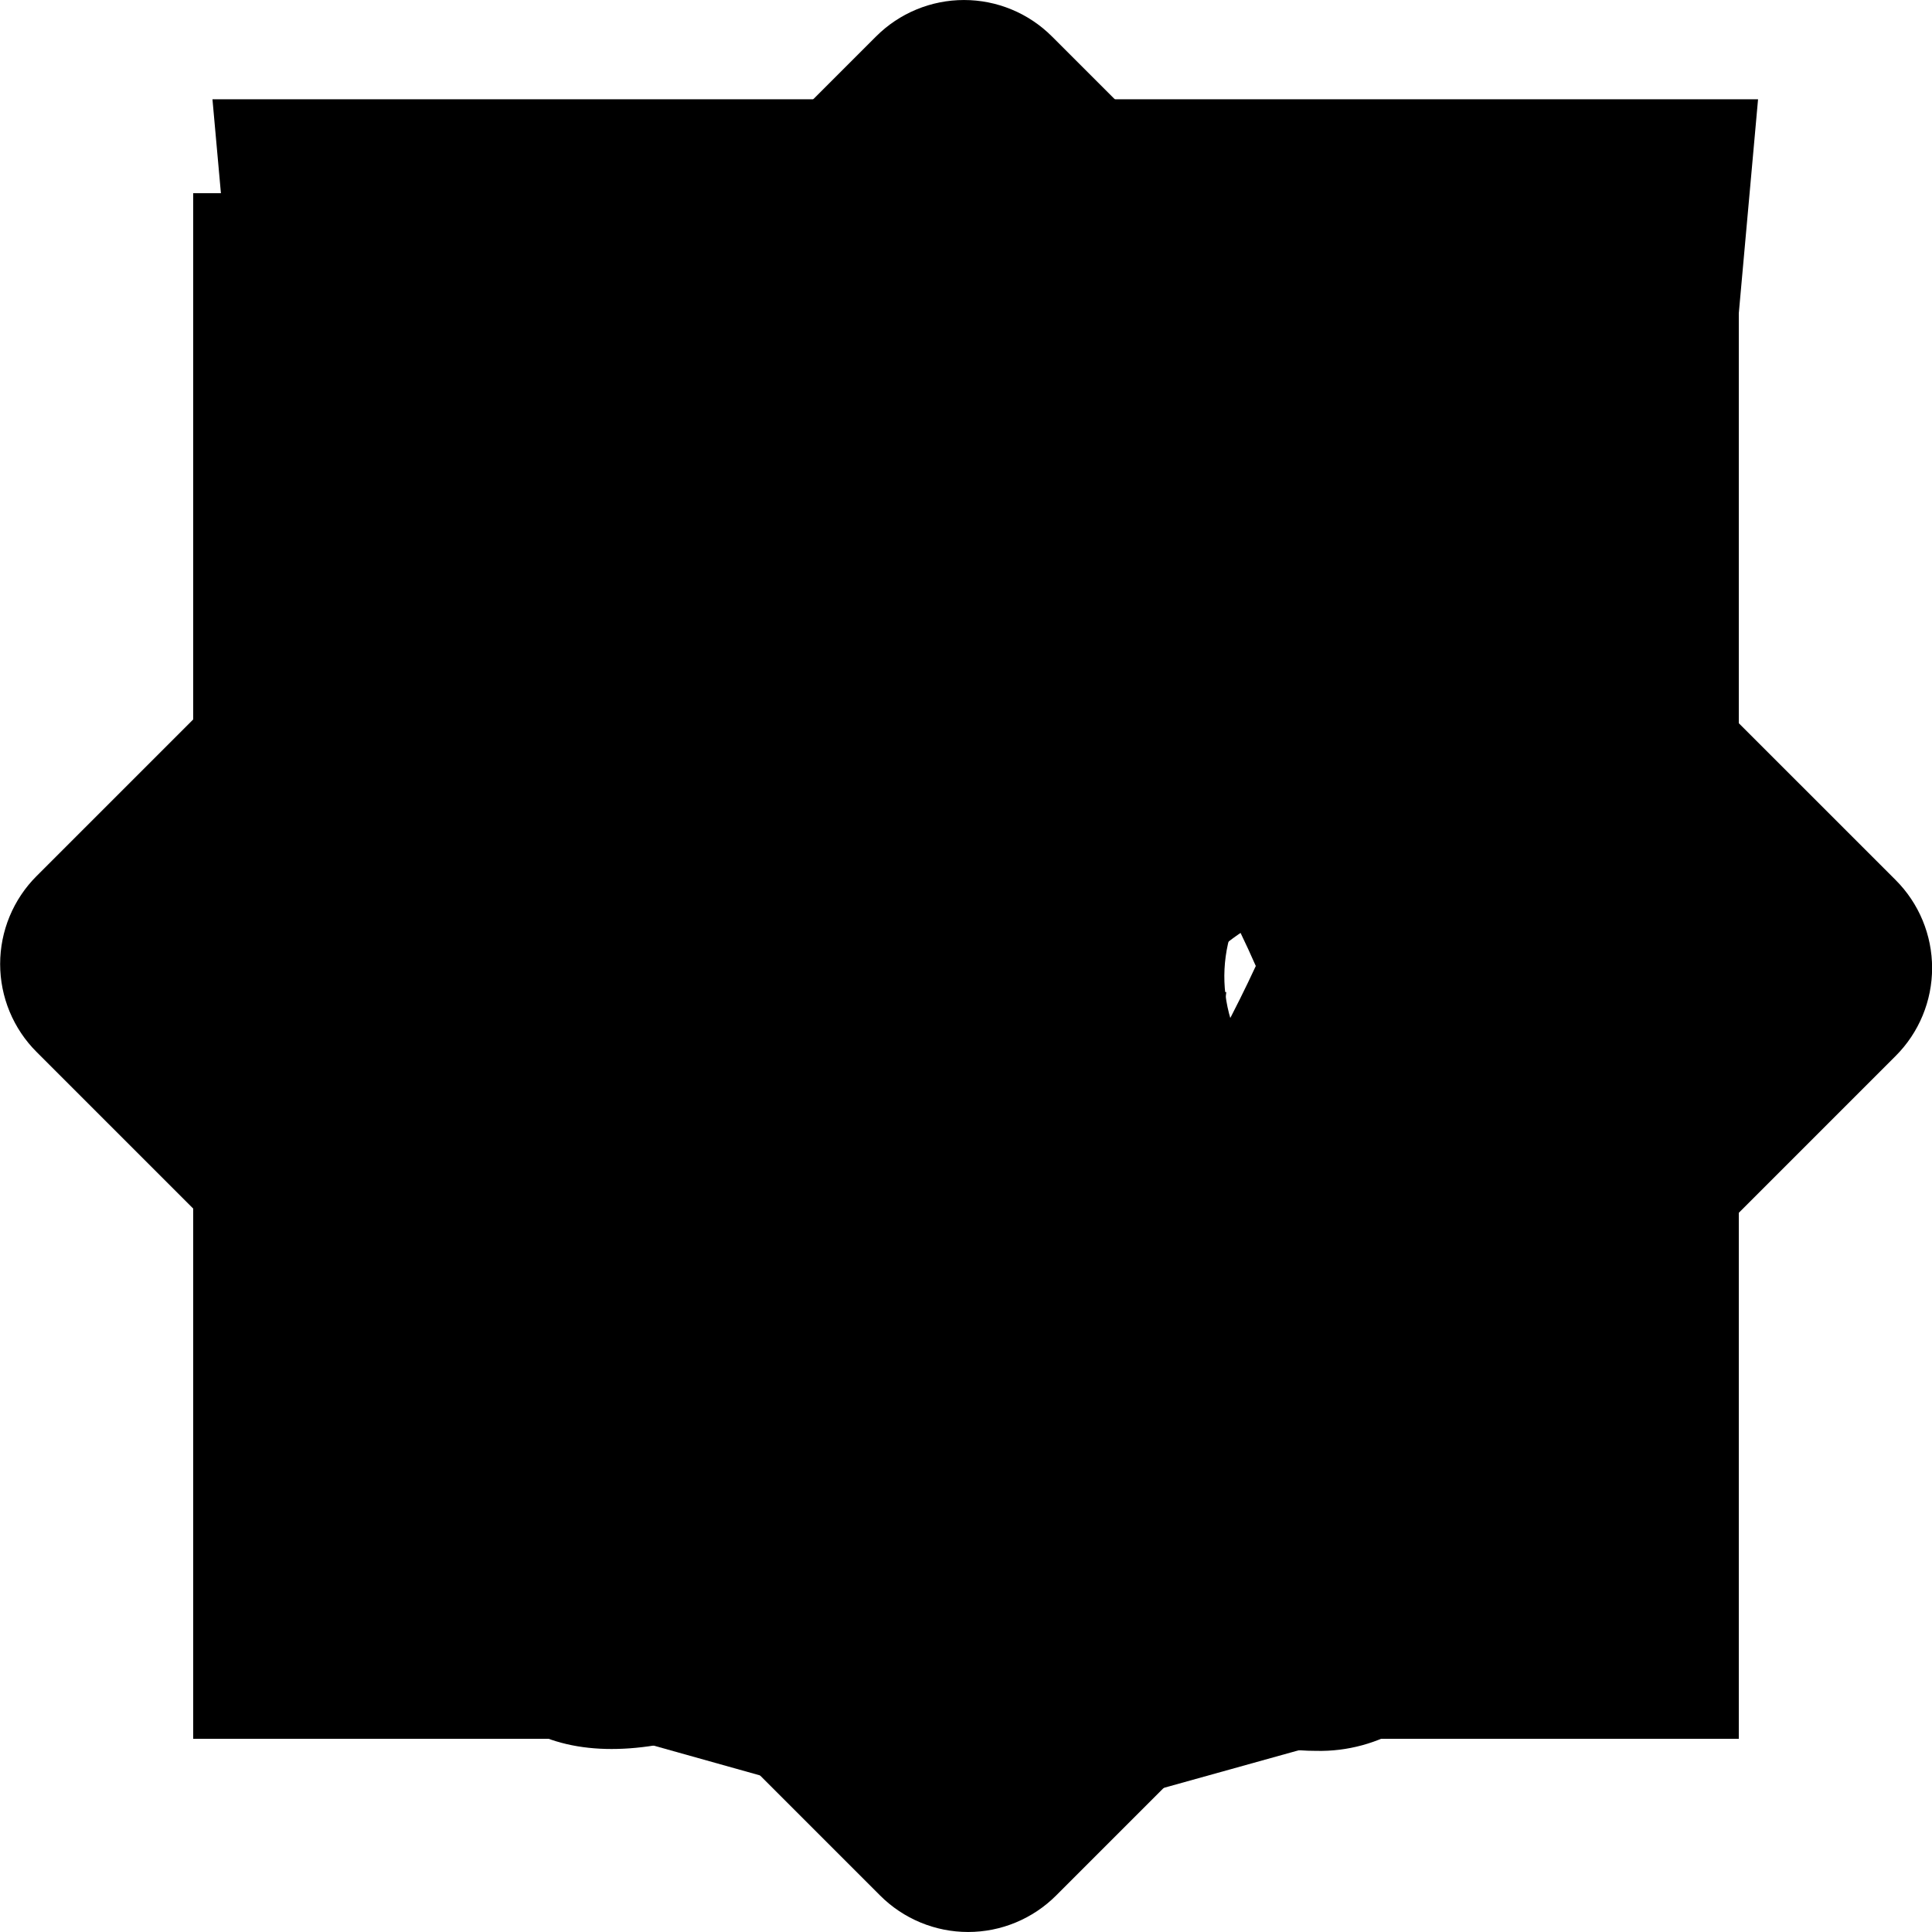
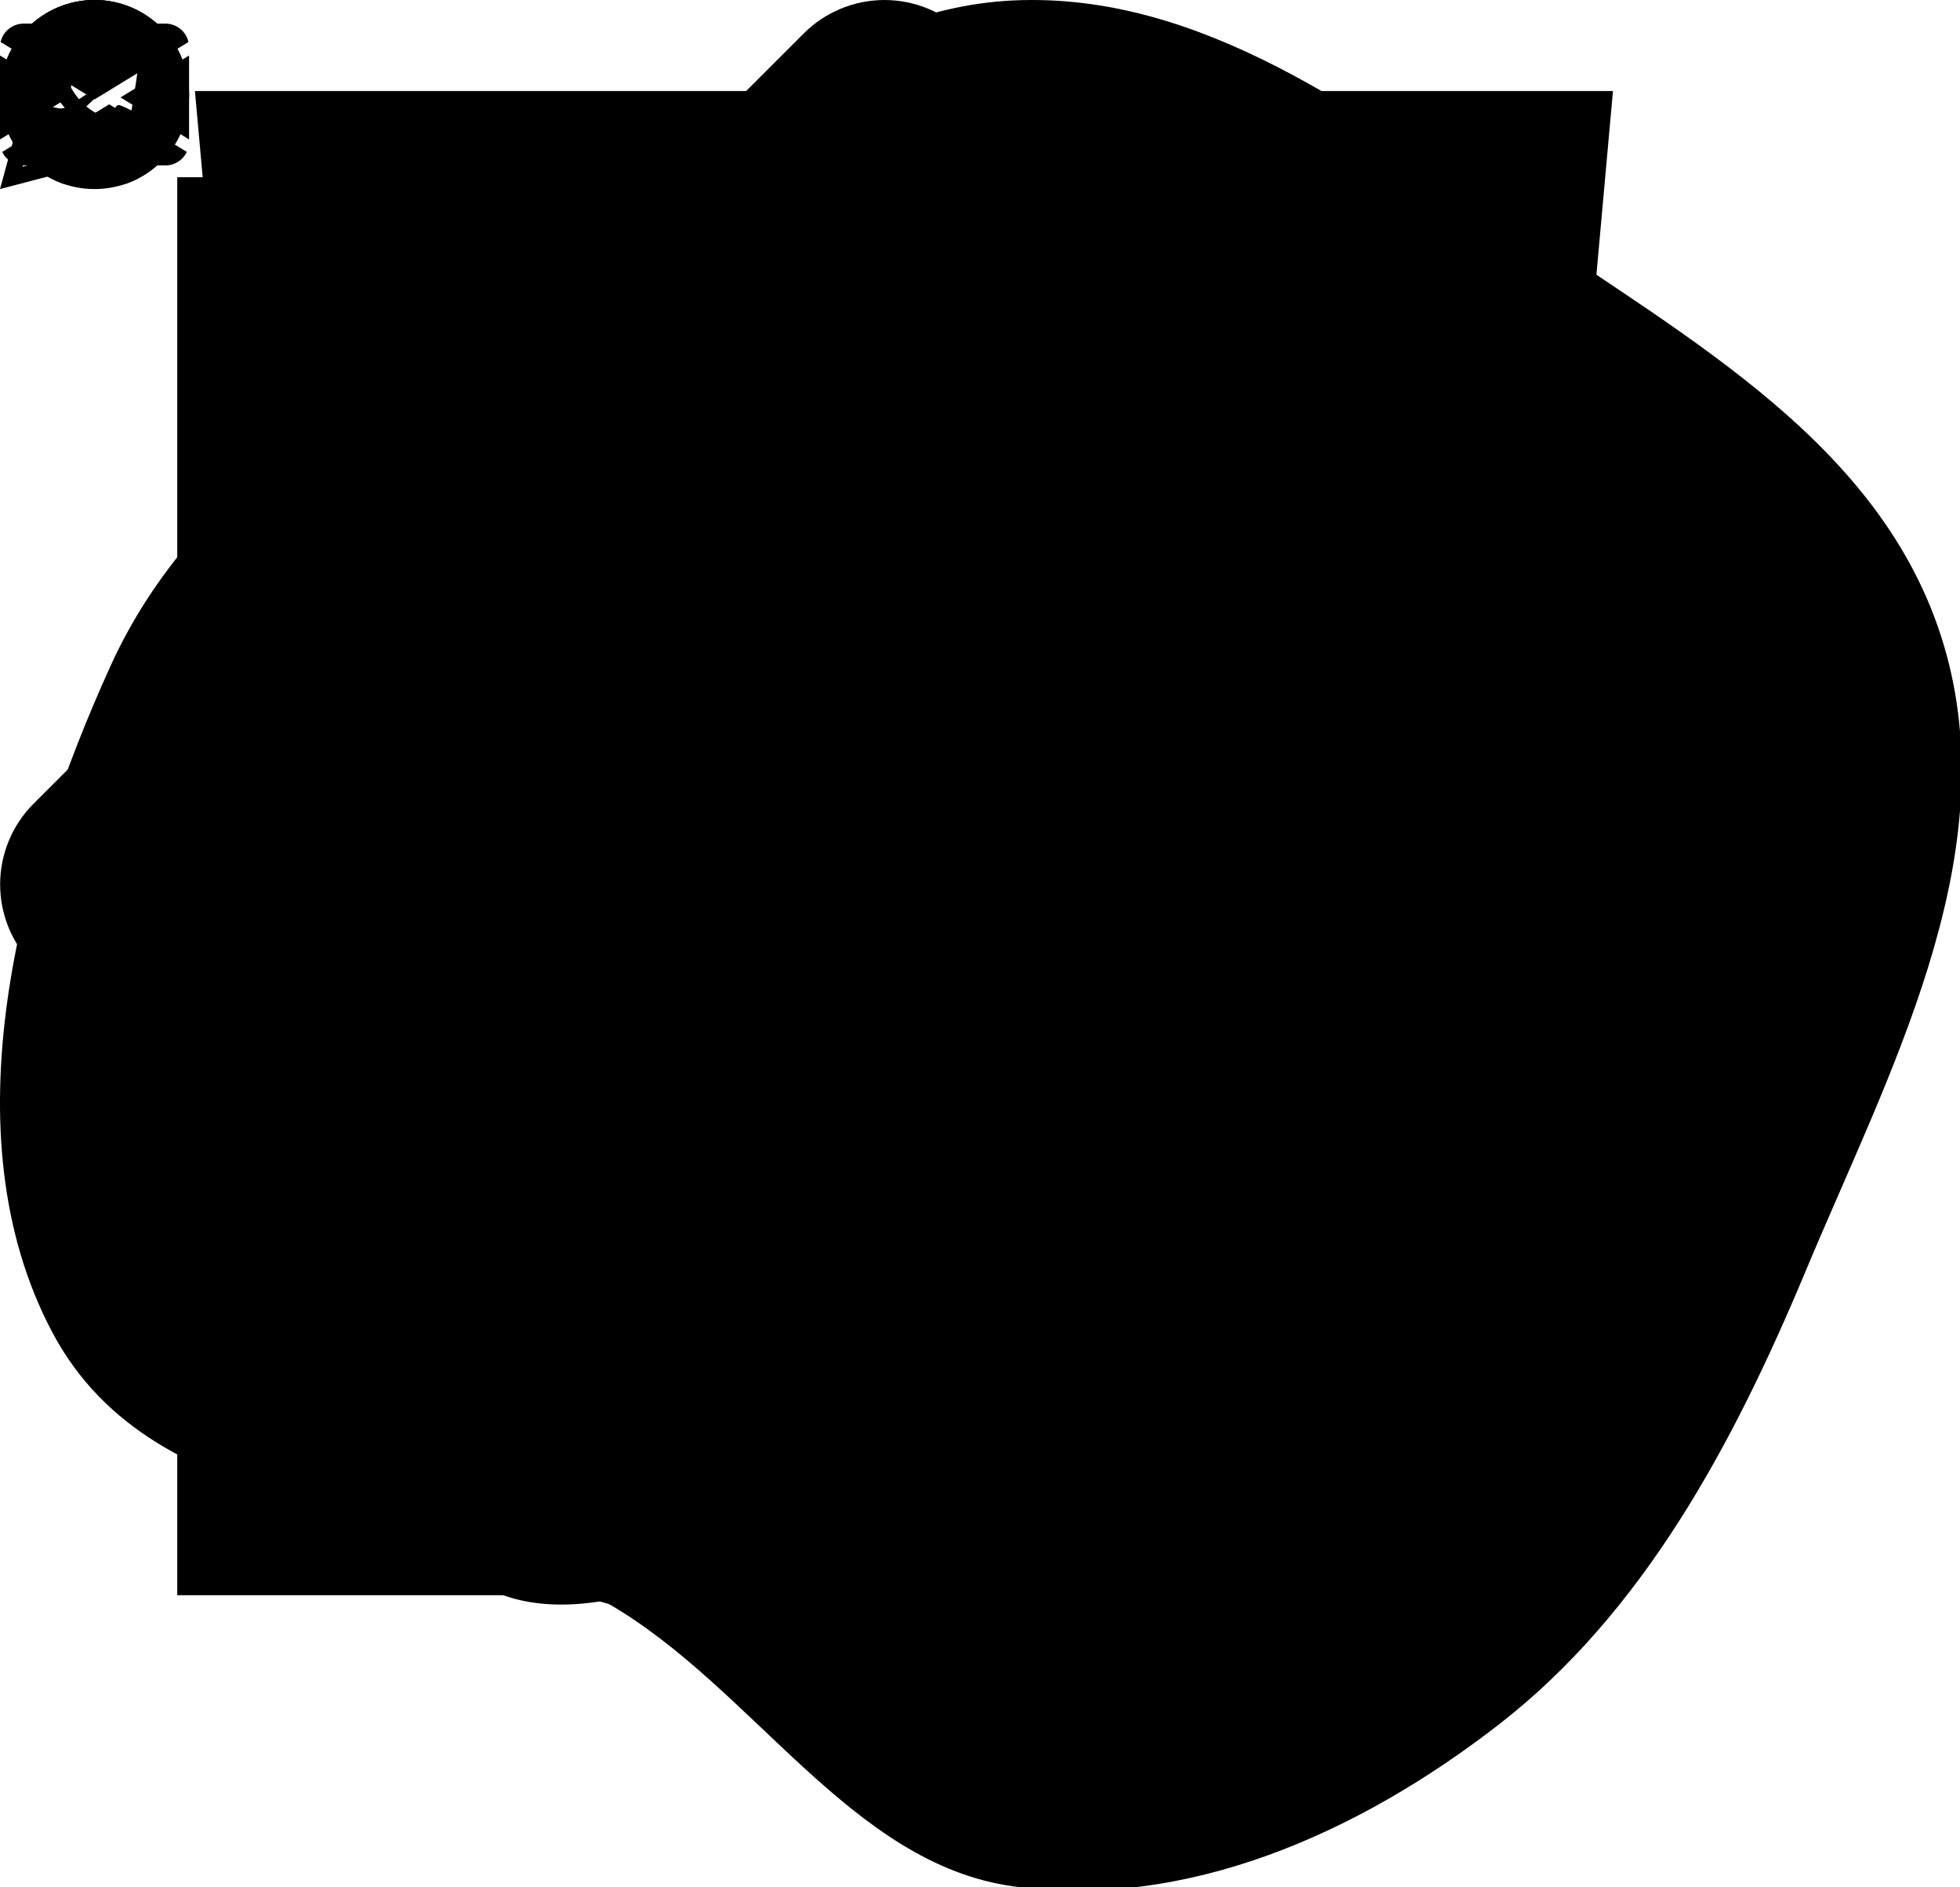
<svg xmlns="http://www.w3.org/2000/svg" fill="none">
  <g id="codeSvg">
    <path id="Vector" fill-rule="evenodd" clip-rule="evenodd" d="M54.938 126.193L81.787 20.062L94.312 23.617L67.463 129.938L54.938 126.193Z" fill="currentColor" />
    <path id="Vector_2" fill-rule="evenodd" clip-rule="evenodd" d="M40.508 38.062L49.688 47.783L23.985 75L49.688 102.216L40.508 111.938L5.625 75L40.508 38.062Z" fill="currentColor" />
    <path id="Vector_3" fill-rule="evenodd" clip-rule="evenodd" d="M109.493 38.062L100.312 47.783L126.015 75L100.312 102.216L109.493 111.938L144.375 75L109.493 38.062Z" fill="currentColor" />
  </g>
  <g id="reactSvg">
    <path id="Vector_4" d="M143.438 75C143.438 66.25 134.062 58.125 118.438 52.5L115.625 51.562V50.312C119.062 33.125 116.563 20.312 108.75 15.625C100.937 10.937 89.375 15.312 76.875 26.25L75 28.125L74.375 27.5H73.75C60.938 15.625 48.437 11.562 40.625 15.937C32.812 20.312 30.625 32.5 33.75 48.437C34.079 49.451 34.288 50.5 34.375 51.562L30.938 52.812C15.625 58.125 6.562 66.25 6.562 75C6.562 83.75 16.562 92.5 32.188 98.125L34.375 98.75C33.989 99.856 33.778 101.016 33.75 102.188C30.625 117.812 33.437 129.687 40.625 134.062C47.812 138.437 60.938 134.375 73.438 123.437L75.313 121.875L77.812 124.375C86.563 131.875 95.312 135.937 102.188 135.937C104.612 135.993 107.001 135.341 109.063 134.062C116.875 129.687 119.687 116.875 116.25 100.625V100C116.115 99.486 116.011 98.964 115.937 98.438H116.875C133.438 92.5 143.438 84.062 143.438 75ZM134.375 75C134.375 78.75 127.5 85.312 114.062 89.687H113.438C111.799 84.661 109.815 79.753 107.5 75C109.688 70 111.563 65 113.125 60.312L115.625 60.938C128.125 65.312 134.375 71.25 134.375 75ZM83.75 117.5L81.25 115.625C84.828 111.66 88.167 107.486 91.25 103.125L107.188 100.625C107.5 101.25 107.5 101.875 107.812 102.188C108.926 107.848 109.137 113.649 108.437 119.375C107.999 122.113 106.682 124.636 104.687 126.562C101.563 128.437 93.125 125.937 83.75 117.5ZM79.688 103.75L75.313 109.375L70.312 103.75H79.688ZM36.875 60C38.446 65.152 40.431 70.168 42.812 75C40.429 79.938 38.444 85.058 36.875 90.312L35 89.687C29.528 87.96 24.436 85.202 20 81.562C18.851 80.837 17.868 79.877 17.114 78.746C16.361 77.616 15.853 76.34 15.625 75C15.625 71.25 21.875 65.312 33.75 61.25L36.875 60ZM70.312 46.25L75 40.937L79.688 46.25H70.312ZM104.687 23.437C108.125 25.312 110 34.688 107.188 48.437C107.202 48.607 107.182 48.777 107.128 48.938C107.074 49.099 106.988 49.248 106.875 49.375L91.25 46.875C88.167 42.514 84.828 38.34 81.25 34.375L83.125 32.812C93.125 24.062 101.25 21.562 104.687 23.437ZM52.5 56.562L50 60.625L47.812 64.688C46.875 62.5 46.25 60.312 45.313 57.812L52.5 56.562ZM45.313 92.187C46.25 90 46.875 87.812 47.812 85.312L50 89.375L52.5 93.437L45.313 92.187ZM97.5 75C95.91 78.426 94.136 81.764 92.188 85C90.313 88.437 88.125 91.562 86.25 94.688H63.75C61.562 91.25 59.375 88.125 57.812 85C55.848 81.773 54.074 78.434 52.5 75C54.016 71.537 55.792 68.195 57.812 65C59.608 61.762 61.59 58.632 63.75 55.625C71.237 55 78.763 55 86.25 55.625C88.438 58.75 90.313 61.875 92.188 65C94.208 68.195 95.984 71.537 97.5 75ZM100 60.625L97.5 56.562L104.687 58.125C103.992 60.362 103.157 62.554 102.188 64.688L100 60.625ZM97.5 93.437L100 89.375L102.188 85L105 92.187L97.5 93.437ZM68.438 34.062H68.75L58.75 46.562L43.125 49.062C42.812 48.125 42.812 47.5 42.5 46.562C40 33.75 41.875 25 45 23.437C45.83 22.892 46.83 22.67 47.812 22.812C52.187 22.812 59.687 25.937 68.125 33.437L68.438 34.062ZM42.5 103.75C42.557 102.785 42.768 101.836 43.125 100.937L59.062 103.125C62.067 107.544 65.41 111.724 69.062 115.625L68.438 116.25L67.813 116.875C63.552 120.821 58.563 123.9 53.125 125.937C51.932 126.562 50.625 126.94 49.282 127.047C47.94 127.155 46.59 126.99 45.313 126.562C41.875 124.687 40 116.25 42.5 103.75Z" fill="currentColor" />
    <path id="Vector_5" d="M75 61.25C72.268 61.188 69.58 61.941 67.278 63.414C64.976 64.886 63.165 67.011 62.076 69.518C60.987 72.024 60.67 74.798 61.165 77.486C61.66 80.173 62.944 82.652 64.854 84.607C66.763 86.561 69.213 87.902 71.888 88.458C74.564 89.014 77.344 88.761 79.875 87.73C82.406 86.699 84.572 84.938 86.097 82.67C87.622 80.403 88.437 77.732 88.438 75C88.439 71.407 87.033 67.956 84.521 65.386C82.01 62.816 78.592 61.331 75 61.25Z" fill="currentColor" />
  </g>
  <g id="css3Svg">
    <path id="Vector_6" d="M114.152 32.531L38.838 32.513L40.054 47.264L97.914 47.273L96.456 62.551H58.511L59.882 77.023H95.207L93.118 96.842L76.491 101.366L59.599 96.81L58.524 84.94H43.608L45.263 106.623L76.491 116.202L107.193 107.596L114.148 32.536L114.152 32.531ZM16.495 7.706H136.495L125.58 129L76.363 142.706L27.42 128.99L16.495 7.706Z" fill="currentColor" />
  </g>
  <g id="typeScriptSvg">
    <path id="Vector_7" d="M15 75V135H135V15H15V75ZM111.705 70.22C114.755 70.98 117.075 72.335 119.21 74.545C120.315 75.725 121.955 77.875 122.085 78.395C122.125 78.545 116.905 82.045 113.745 84.01C113.63 84.085 113.17 83.59 112.66 82.83C111.11 80.58 109.495 79.61 107.02 79.44C103.38 79.19 101.04 81.095 101.06 84.275C101.027 85.057 101.203 85.834 101.57 86.525C102.37 88.18 103.86 89.175 108.52 91.19C117.115 94.89 120.79 97.325 123.075 100.79C125.625 104.655 126.2 110.83 124.465 115.42C122.565 120.41 117.84 123.8 111.19 124.92C109.135 125.285 104.26 125.23 102.05 124.83C97.23 123.97 92.66 121.59 89.84 118.465C88.735 117.25 86.58 114.065 86.715 113.84C86.77 113.76 87.265 113.455 87.815 113.135C88.355 112.83 90.37 111.665 92.275 110.56L95.725 108.56L96.45 109.63C97.46 111.17 99.665 113.285 101 113.99C104.83 116.01 110.085 115.725 112.675 113.4C113.196 112.961 113.608 112.408 113.88 111.784C114.151 111.159 114.275 110.48 114.24 109.8C114.24 108.41 114.065 107.8 113.34 106.75C112.41 105.42 110.505 104.3 105.095 101.95C98.905 99.285 96.24 97.63 93.8 95C92.277 93.264 91.152 91.216 90.505 89C90.05 87.305 89.935 83.055 90.295 81.345C91.57 75.36 96.085 71.195 102.6 69.955C104.715 69.555 109.63 69.705 111.705 70.22ZM83.535 75.23L83.575 80.145H67.95V124.525H56.9V80.145H41.29V75.325C41.29 72.655 41.345 70.425 41.42 70.375C41.48 70.295 50.985 70.255 62.505 70.275L83.48 70.335L83.535 75.23Z" fill="currentColor" />
  </g>
  <g id="styledComponentsSvg">
    <path id="Vector_8" d="M111.777 18.75L110.966 22.949C109.712 30.906 110.166 33.183 113.605 36.136L116.924 38.864L113.486 54.092C111.431 63.176 108.912 70.79 107.312 73.292C105.939 75.451 104.339 78.63 103.993 80.337C103.42 82.378 101.474 84.429 98.5 86.243C95.873 87.725 90.716 91.699 87.061 94.888C84.142 97.498 82.131 99.098 81.039 99.785L77.471 102.588C76.325 104.414 75.676 105.885 75.427 107.002C75.178 108.151 75.319 108.913 75.687 109.472C76.043 110.009 76.66 110.384 77.503 110.621C78.501 110.853 79.529 110.936 80.552 110.868C82.867 110.71 85.157 110.307 87.385 109.665C88.142 109.461 88.737 109.267 89.256 109.096C90.056 108.118 91.905 106.271 95.181 103.061C103.874 94.545 107.193 89.884 103.766 91.141C102.501 91.591 103.074 90.453 105.247 88.177C109.831 83.741 112.459 77.04 117.951 56.024C122.298 39.433 122.298 39.197 125.498 39.197C127.001 39.197 131.25 39.455 131.25 39.455V18.75H121.498H111.777ZM73.265 54.242C70.108 54.221 63.317 58.999 42.991 75.483C42.115 77.556 42.039 78.984 42.439 79.908C42.699 80.541 43.175 80.981 43.834 81.304C44.483 81.626 45.326 81.819 46.256 81.894C48.105 82.055 50.289 81.766 52.051 81.422L53.241 81.153C53.648 80.611 54.182 80.176 54.798 79.886C56.052 79.199 61.317 74.431 66.583 69.319C75.849 59.998 78.022 55.788 74.249 54.425C73.939 54.302 73.598 54.24 73.265 54.242ZM97.008 60.717C94.229 60.793 89.223 63.993 80.649 70.79C76.346 74.259 73.621 76.128 72.162 76.514L66.496 80.96C64.366 84.826 64.053 87.221 64.615 88.542C64.756 88.868 64.96 89.162 65.216 89.409C65.472 89.656 65.775 89.851 66.107 89.981C66.933 90.305 67.814 90.469 68.702 90.464C70.824 90.441 72.934 90.134 74.973 89.551C76.036 89.268 77.086 88.938 78.119 88.563L78.433 88.434L79.006 88.134C80.087 86.748 82.574 84.139 85.688 81.132C95.527 71.703 100.554 65.002 99.527 62.5C99.062 61.286 98.262 60.674 97.008 60.717ZM70.799 72.315C69.999 72.401 68.205 73.776 64.972 76.589C60.301 80.692 55.208 83.054 53.446 82.002C53.036 82.094 52.626 82.18 52.214 82.259C50.419 82.614 48.181 82.904 46.18 82.743C45.238 82.686 44.314 82.457 43.456 82.066C42.646 81.698 42 81.049 41.639 80.24C41.239 79.274 41.239 78.071 41.693 76.536L34.665 82.27L18.761 95.339V116.527L70.875 75.752C70.865 75.305 70.923 74.86 71.048 74.431C71.448 72.992 71.427 72.262 70.799 72.326V72.315ZM93.224 79.177C92.434 79.177 91.115 80.284 89.007 82.506C86.142 85.546 81.633 88.488 79.244 89.089L78.876 89.283C78.484 89.444 78.087 89.594 77.687 89.734C77.038 89.948 76.195 90.206 75.222 90.464C73.276 90.99 70.854 91.473 68.691 91.42C67.672 91.418 66.662 91.222 65.718 90.84C64.828 90.475 64.115 89.782 63.728 88.907C63.101 87.414 63.35 85.32 64.723 82.346L18.75 118.31V131.25H38.947L81.784 97.831C82.898 96.607 84.574 94.931 86.834 92.837C92.889 87.264 94.262 85.342 94.262 82.496C94.262 80.284 94.013 79.167 93.224 79.167V79.177ZM103.42 100.118L99.754 103.748C97.7 105.681 94.035 108.065 91.526 109.085L91.029 109.3L90.997 109.354L90.888 109.461C90.791 109.536 90.748 109.547 90.672 109.579C89.671 109.955 88.654 110.289 87.623 110.578C85.332 111.24 82.976 111.654 80.595 111.813C79.47 111.884 78.34 111.787 77.243 111.523C76.292 111.315 75.452 110.764 74.887 109.976C74.368 109.182 74.216 108.118 74.508 106.808C74.74 105.876 75.085 104.974 75.535 104.124L40.969 131.25H86.942L92.434 125C99.981 116.259 103.42 110.009 103.42 104.661V100.118Z" fill="currentColor" />
  </g>
  <g id="gitSvg">
    <path id="Vector_9" d="M147.169 68.316L81.675 2.831C80.778 1.934 79.714 1.222 78.542 0.737C77.37 0.251 76.114 0.001 74.845 0.001C73.577 0.001 72.321 0.251 71.149 0.737C69.977 1.222 68.912 1.934 68.016 2.831L54.422 16.425L71.672 33.675C73.706 32.98 75.895 32.872 77.988 33.361C80.081 33.851 81.995 34.919 83.51 36.444C85.025 37.969 86.081 39.889 86.557 41.986C87.034 44.082 86.911 46.27 86.203 48.3L102.825 64.931C105.284 64.065 107.965 64.063 110.426 64.924C112.887 65.785 114.981 67.458 116.364 69.668C117.747 71.879 118.336 74.494 118.034 77.084C117.732 79.673 116.557 82.083 114.703 83.916C112.826 85.804 110.352 86.982 107.702 87.249C105.053 87.516 102.393 86.855 100.177 85.378C97.962 83.902 96.327 81.702 95.553 79.154C94.78 76.606 94.914 73.869 95.934 71.409L80.438 55.903V96.713C82.793 97.879 84.678 99.817 85.778 102.204C86.878 104.591 87.126 107.283 86.482 109.831C85.837 112.379 84.339 114.629 82.237 116.207C80.135 117.784 77.555 118.594 74.928 118.5C72.302 118.406 69.787 117.415 67.802 115.691C65.818 113.968 64.484 111.616 64.023 109.029C63.562 106.441 64.002 103.774 65.269 101.471C66.537 99.169 68.555 97.37 70.987 96.375V55.191C69.584 54.616 68.308 53.768 67.234 52.698C66.159 51.627 65.307 50.355 64.727 48.953C64.146 47.552 63.849 46.049 63.852 44.533C63.855 43.016 64.158 41.515 64.744 40.116L47.747 23.109L2.841 68.016C1.943 68.912 1.232 69.977 0.746 71.149C0.261 72.321 0.011 73.577 0.011 74.845C0.011 76.114 0.261 77.37 0.746 78.542C1.232 79.714 1.943 80.778 2.841 81.675L68.334 147.169C69.231 148.066 70.296 148.777 71.468 149.263C72.64 149.749 73.896 149.999 75.164 149.999C76.433 149.999 77.689 149.749 78.86 149.263C80.032 148.777 81.097 148.066 81.994 147.169L147.178 81.984C148.075 81.088 148.787 80.023 149.272 78.851C149.758 77.679 150.008 76.423 150.008 75.155C150.008 73.886 149.758 72.63 149.272 71.458C148.787 70.286 148.075 69.222 147.178 68.325" fill="currentColor" />
  </g>
+   <g id="githubSvg">
+     <path d="M8 0C3.58 0 0 3.58 0 8c0 3.54 2.29 6.53 5.47 7.59.4.07.55-.17.55-.38 0-.19-.01-.82-.01-1.49-2.01.37-2.53-.49-2.69-.94-.09-.23-.48-.94-.82-1.13-.28-.15-.68-.52-.01-.53.63-.01 1.08.58 1.23.82.72 1.21 1.87.87 2.33.66.07-.52.28-.87.51-1.07-1.78-.2-3.64-.89-3.64-3.95 0-.87.31-1.59.82-2.15-.08-.2-.36-1.02.08-2.12 0 0 .67-.21 2.2.82.64-.18 1.32-.27 2-.27s1.36.09 2 .27c1.53-1.04 2.2-.82 2.2-.82.44 1.1.16 1.92.08 2.12.51.56.82 1.27.82 2.15 0 3.07-1.87 3.75-3.65 3.95.29.25.54.73.54 1.48 0 1.07-.01 1.93-.01 2.2 0 .21.15.46.55.38A8.01 8.01 0 0 0 16 8c0-4.42-3.58-8-8-8" fill="currentColor" />
+   </g>
+   <g id="telegramSvg">
+     <path d="M16 8A8 8 0 1 1 0 8a8 8 0 0 1 16 0M8.287 5.906q-1.168.486-4.666 2.01-.567.225-.595.442c-.03.243.275.339.69.47l.175.055c.408.133.958.288 1.243.294q.39.01.868-.32 3.269-2.206 3.374-2.23c.05-.012.12-.026.166.016s.042.12.037.141c-.03.129-1.227 1.241-1.846 1.817-.193.18-.33.307-.358.336a8 8 0 0 1-.188.186c-.38.366-.664.64.015 1.088.327.216.589.393.85.571.284.194.568.387.936.629q.14.092.27.187c.331.236.63.448.997.414.214-.02.435-.22.547-.82.265-1.417.786-4.486.906-5.751a1.4 1.4 0 0 0-.013-.315.34.34 0 0 0-.114-.217.53.53 0 0 0-.31-.093c-.3.005-.763.166-2.984 1.09" fill="currentColor" />
+   </g>
+   <g id="mailSvg">
+     <path d="M.05 3.555A2 2 0 0 1 2 2h12a2 2 0 0 1 1.95 1.555L8 8.414zM0 4.697v7.104l5.803-3.558zM6.761 8.83l-6.57 4.027A2 2 0 0 0 2 14h12a2 2 0 0 0 1.808-1.144l-6.57-4.027L8 9.586zm3.436-.586L16 11.801V4.697z" fill="currentColor" />
+   </g>
+   <g id="whatsappSvg">
+     <path d="M13.601 2.326A7.85 7.85 0 0 0 7.994 0C3.627 0 .068 3.558.064 7.926c0 1.399.366 2.76 1.057 3.965L0 16l4.204-1.102a7.9 7.9 0 0 0 3.79.965h.004c4.368 0 7.926-3.558 7.93-7.93A7.9 7.9 0 0 0 13.6 2.326zM7.994 14.521a6.6 6.6 0 0 1-3.356-.92l-.24-.144-2.494.654.666-2.433-.156-.251a6.56 6.56 0 0 1-1.007-3.505c0-3.626 2.957-6.584 6.591-6.584a6.56 6.56 0 0 1 4.66 1.931 6.56 6.56 0 0 1 1.928 4.66c-.004 3.639-2.961 6.592-6.592 6.592m3.615-4.934c-.197-.099-1.17-.578-1.353-.646-.182-.065-.315-.099-.445.099-.133.197-.513.646-.627.775-.114.133-.232.148-.43.05-.197-.1-.836-.308-1.592-.985-.59-.525-.985-1.175-1.103-1.372-.114-.198-.011-.304.088-.403.087-.088.197-.232.296-.346.1-.114.133-.198.198-.33.065-.134.034-.248-.015-.347-.05-.099-.445-1.076-.612-1.47-.16-.389-.323-.335-.445-.34-.114-.007-.247-.007-.38-.007a.73.73 0 0 0-.529.247c-.182.198-.691.677-.691 1.654s.71 1.916.81 2.049c.098.133 1.394 2.132 3.383 2.992.47.205.84.326 1.129.418.475.152.904.129 1.246.08.38-.058 1.171-.48 1.338-.943.164-.464.164-.86.114-.943-.049-.084-.182-.133-.38-.232" fill="currentColor" />
+   </g>
+   <g id="backSvg">
+     <path fill-rule="evenodd" clip-rule="evenodd" d="M85.785 0.036C101.496 -0.683 115.271 9.494 128.538 18.793C142.692 28.715 159.881 37.664 164.714 55.362C169.527 72.985 159.777 90.877 152.791 107.595C146.594 122.426 138.989 136.503 126.876 145.912C114.885 155.225 100.348 161.615 85.785 159.641C71.999 157.773 63.744 142.784 51.437 135.689C35.867 126.713 13.271 129.457 4.418 112.735C-4.446 95.99 1.494 73.591 9.395 56.271C16.658 40.349 32.089 32.492 45.538 22.591C58.367 13.148 70.369 0.742 85.785 0.036Z" fill="currentColor" />
+   </g>
</svg>
